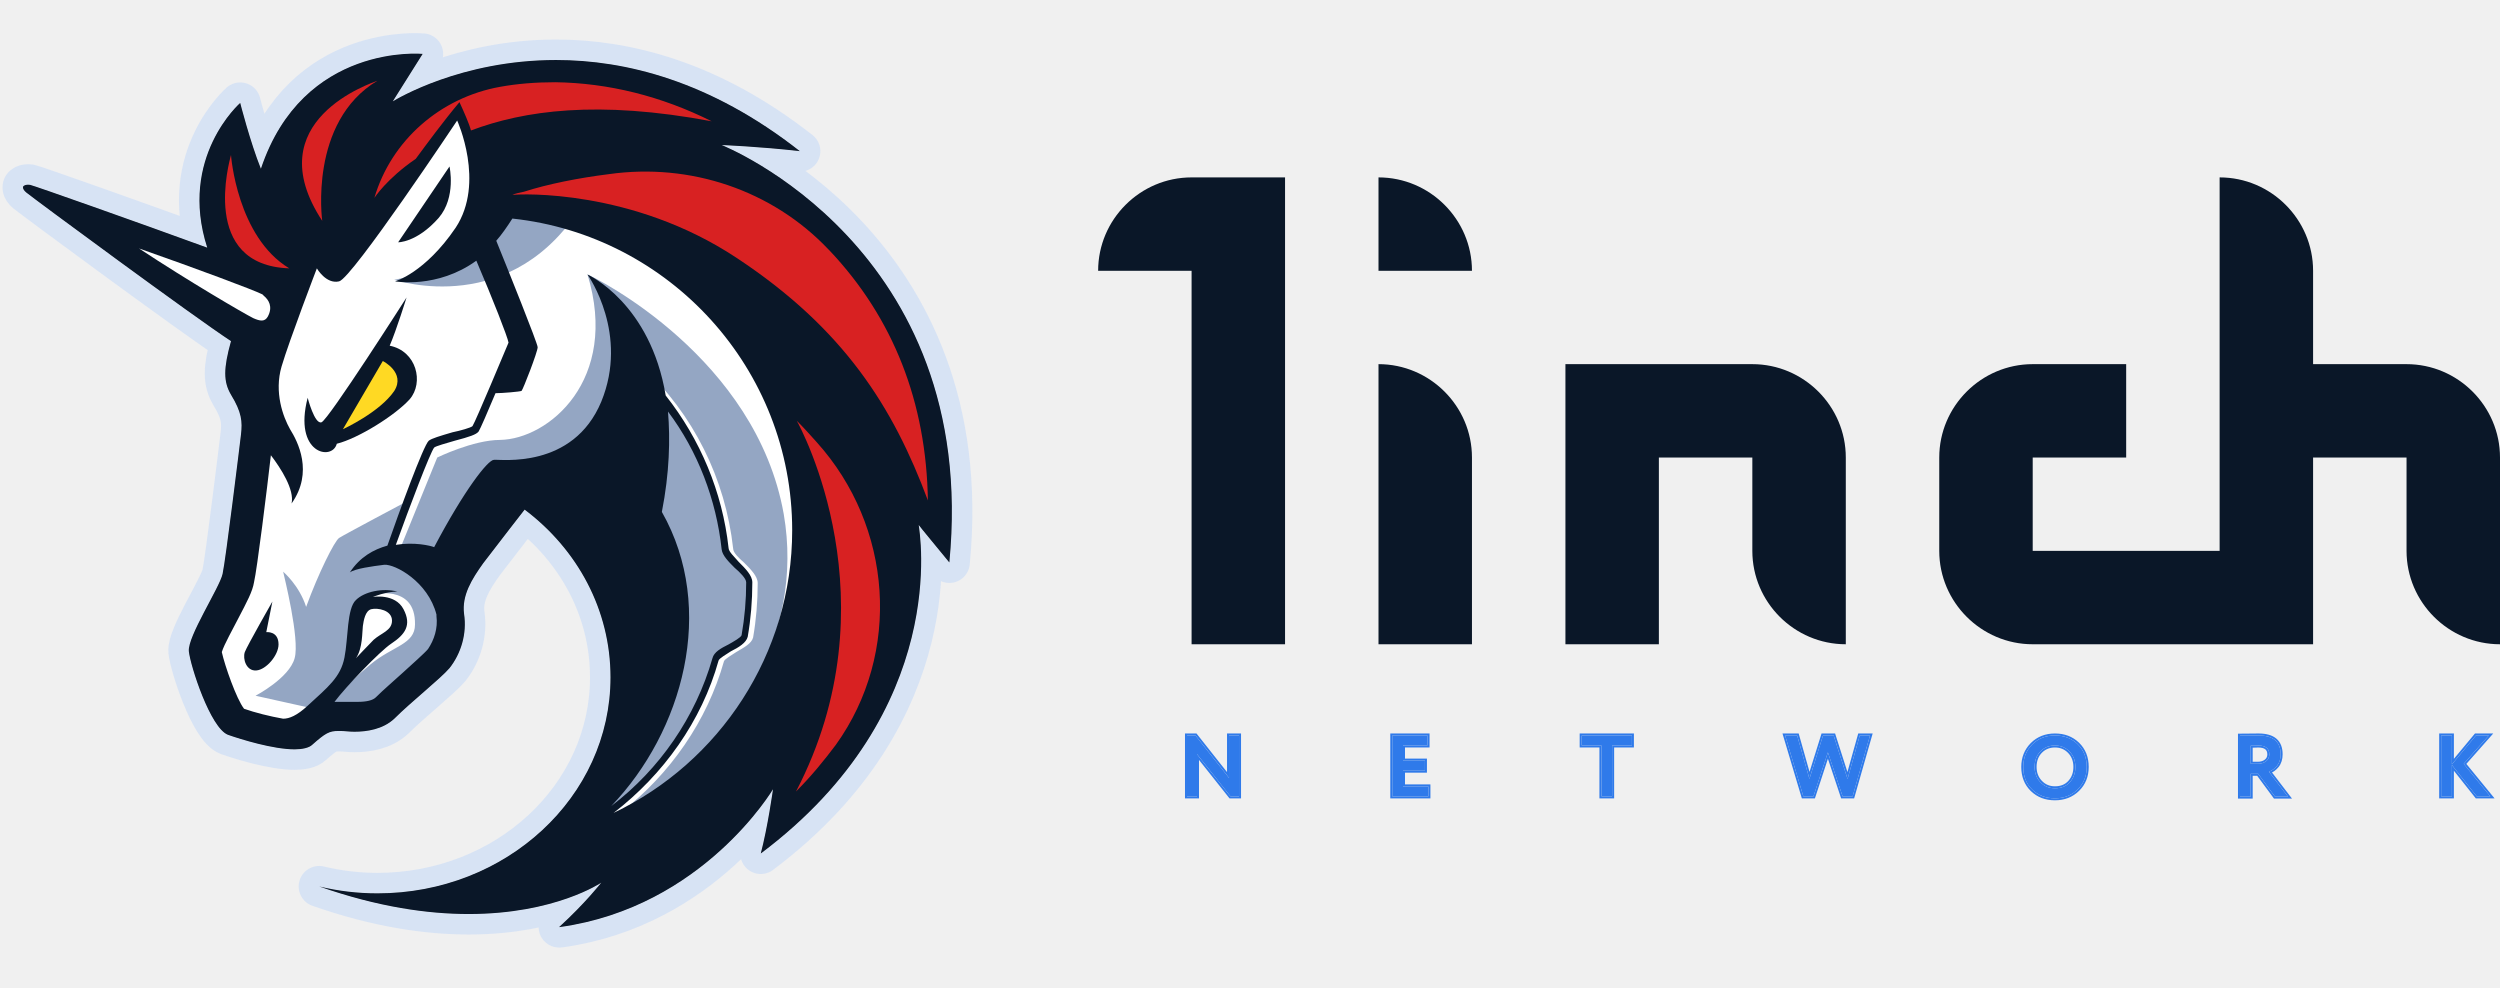
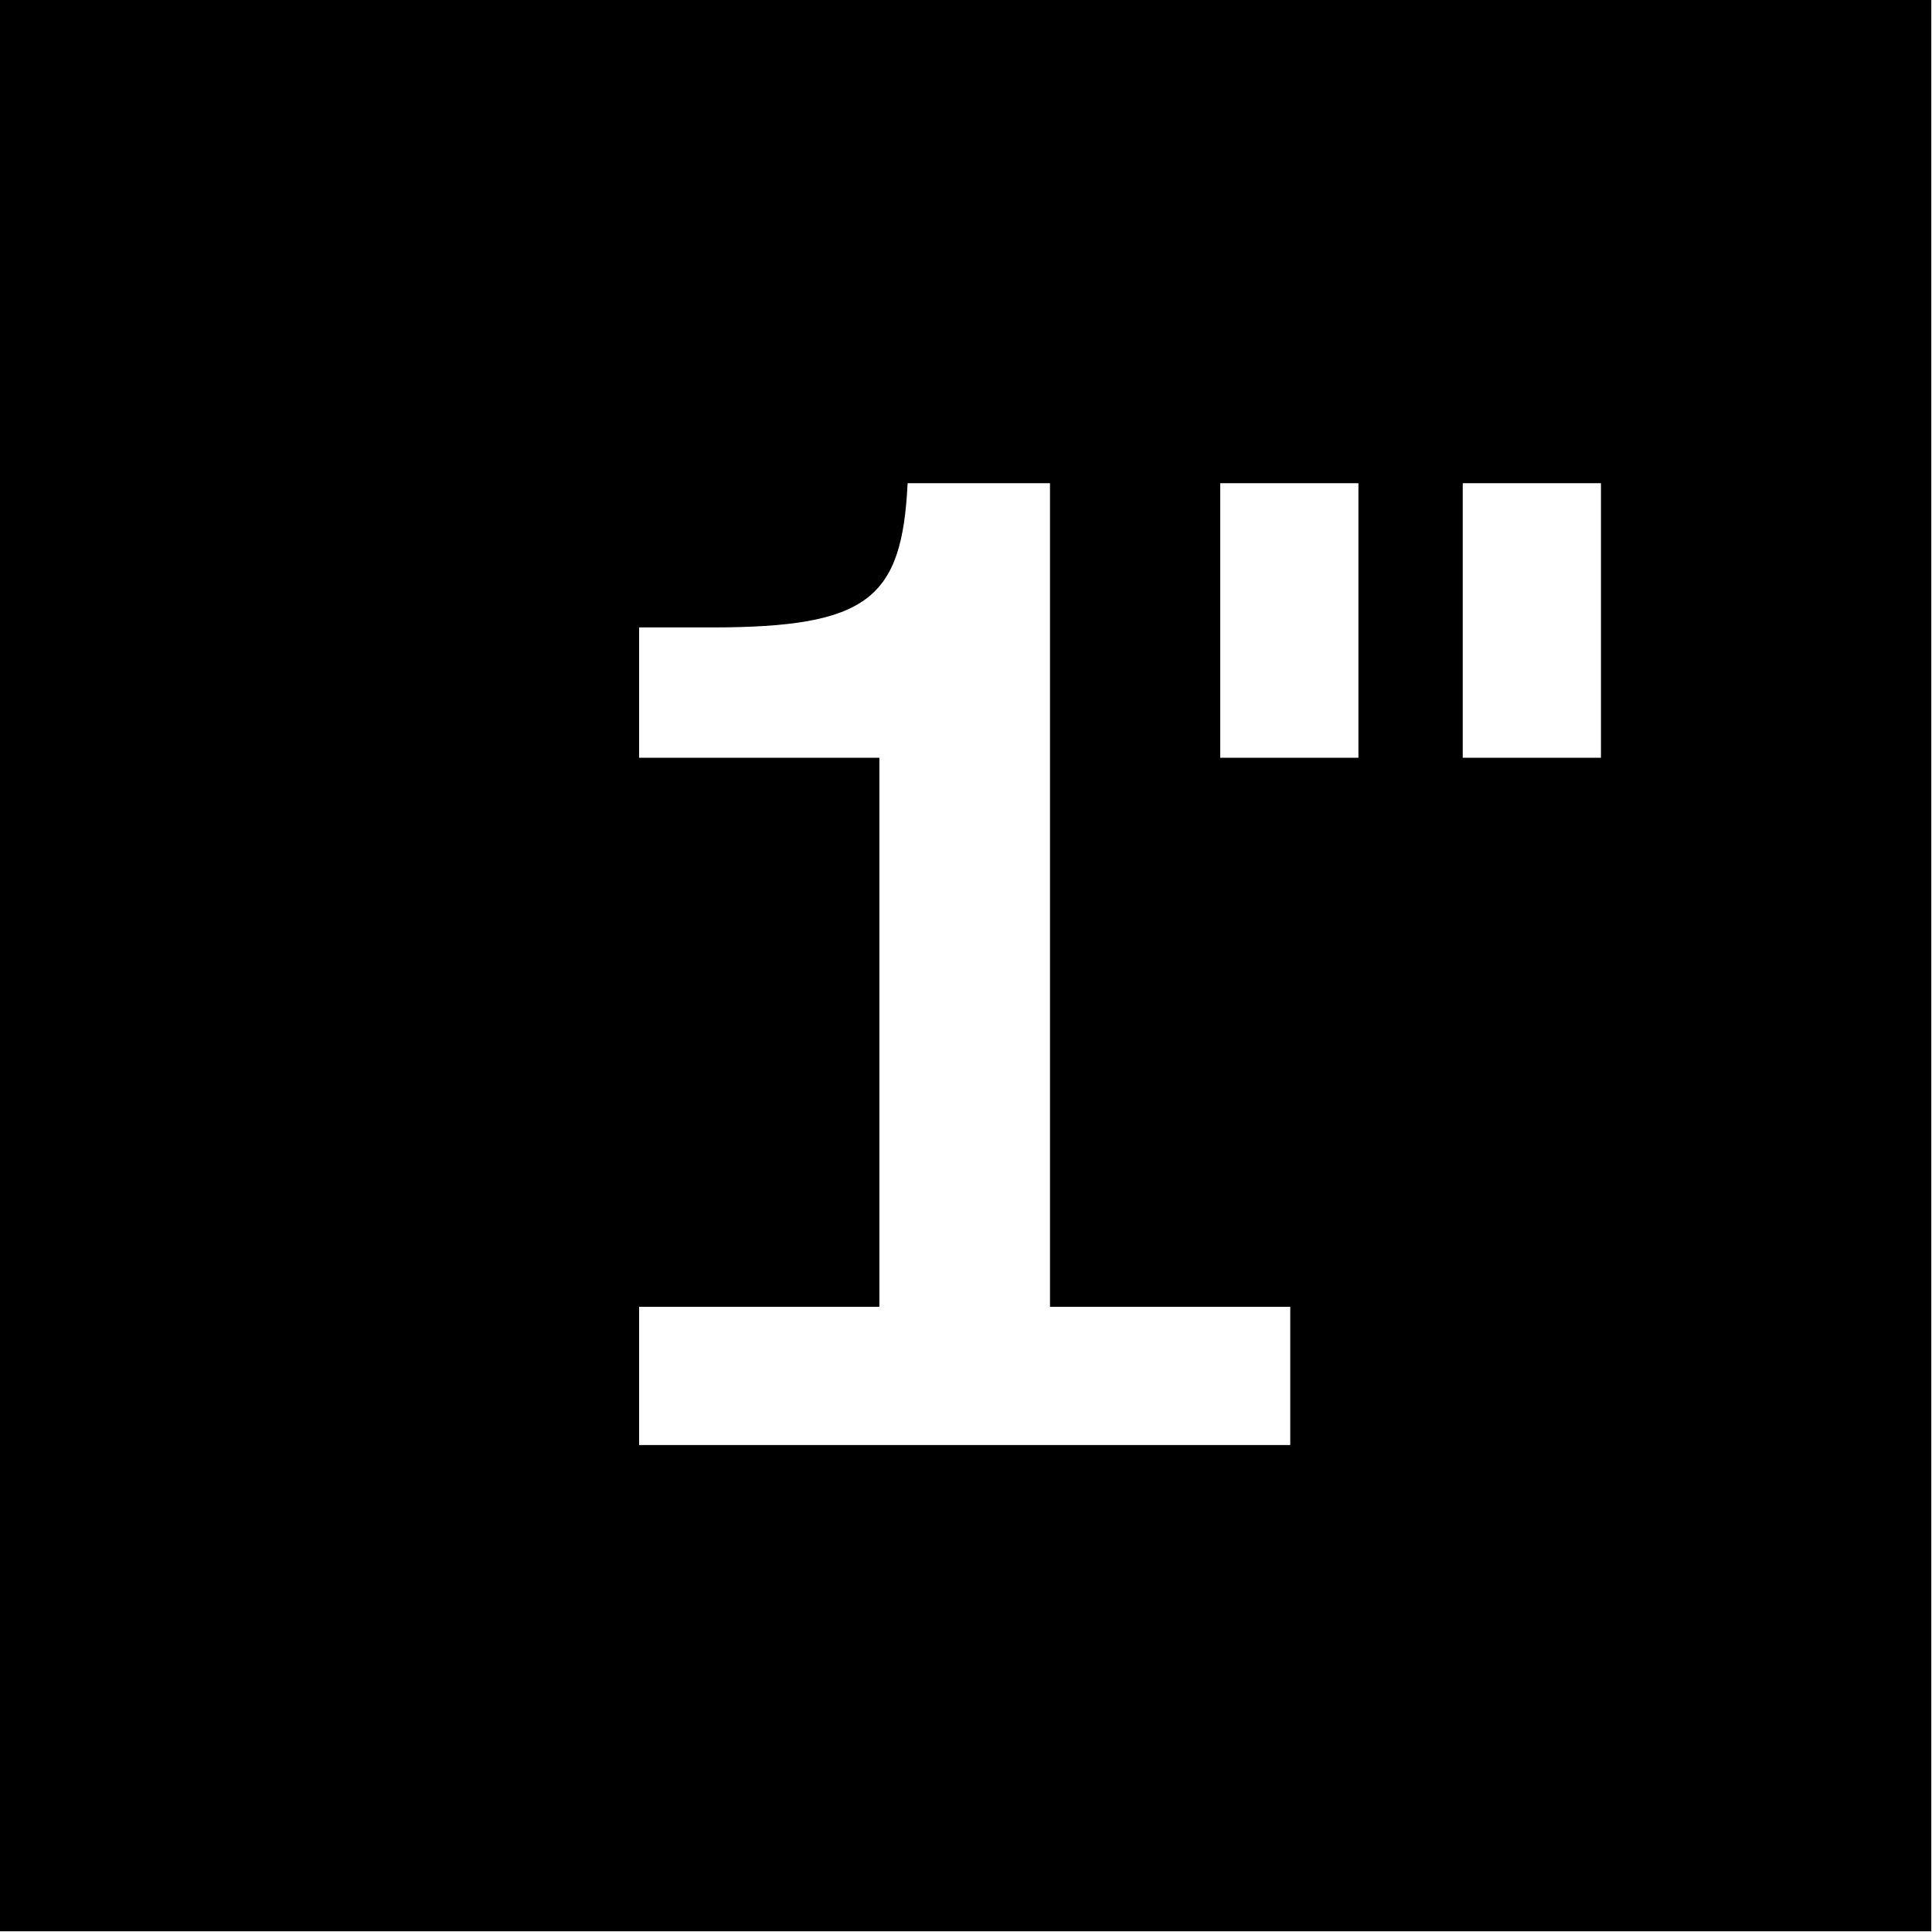
- <svg xmlns="http://www.w3.org/2000/svg" width="200" height="79" viewBox="0 0 200 79" fill="none">
-   <path d="M87.851 21.662H95.327V51.541H102.804V14.192H95.327C91.215 14.192 87.851 17.554 87.851 21.662Z" fill="#0A1728" />
-   <path d="M110.28 51.541H117.757V36.601C117.757 32.493 114.393 29.132 110.28 29.132V51.541Z" fill="#0A1728" />
-   <path d="M125.234 29.132V51.541H132.71V36.601H140.187V44.071C140.187 48.179 143.552 51.541 147.664 51.541V36.601C147.664 32.493 144.299 29.132 140.187 29.132H125.234Z" fill="#0A1728" />
-   <path d="M192.523 29.132H185.047V21.662C185.047 17.554 181.682 14.192 177.57 14.192V44.071H162.617V36.601H170.094V29.132H162.617C158.505 29.132 155.14 32.493 155.14 36.601V44.071C155.14 48.179 158.505 51.541 162.617 51.541H185.047V36.601H192.523V44.071C192.523 48.179 195.888 51.541 200 51.541V36.601C200 32.493 196.636 29.132 192.523 29.132Z" fill="#0A1728" />
-   <path d="M110.28 21.662H117.757C117.757 17.554 114.393 14.192 110.28 14.192V21.662Z" fill="#0A1728" />
-   <mask id="path-2-outside-1_1507_1416" maskUnits="userSpaceOnUse" x="93.959" y="57.838" width="106" height="7" fill="black">
-     <rect fill="white" x="93.959" y="57.838" width="106" height="7" />
-     <path fill-rule="evenodd" clip-rule="evenodd" d="M99.123 58.838V63.712H98.441L95.76 60.335V63.712H94.959V58.838H95.641L98.322 62.229V58.838H99.123ZM114.273 63.712H111.384V58.838H114.204V59.639H112.24V60.85H113.995V61.651H112.24V62.911H114.273V63.712ZM126.534 59.639H128.115V63.712H128.971V59.639H130.552V58.838H126.534V59.639ZM148.78 58.838H149.601L148.209 63.712H147.408L146.231 60.189L145.075 63.712H144.268L142.812 58.838H143.773L144.755 62.312L145.841 58.838H146.691L147.805 62.319L148.78 58.838ZM162.572 59.562C162.098 60.045 161.861 60.641 161.861 61.352C161.861 62.099 162.1 62.705 162.579 63.169C163.057 63.633 163.662 63.865 164.396 63.865C165.125 63.865 165.73 63.628 166.213 63.155C166.696 62.681 166.937 62.08 166.937 61.352C166.937 60.609 166.696 60.003 166.213 59.534C165.735 59.07 165.129 58.838 164.396 58.838C163.662 58.838 163.054 59.079 162.572 59.562ZM163.233 62.577C162.922 62.252 162.767 61.844 162.767 61.352C162.767 60.85 162.92 60.439 163.226 60.119C163.537 59.799 163.927 59.639 164.396 59.639C164.855 59.639 165.243 59.799 165.559 60.119C165.874 60.444 166.032 60.855 166.032 61.352C166.032 61.844 165.884 62.252 165.587 62.577C165.294 62.902 164.897 63.064 164.396 63.064C163.932 63.064 163.544 62.902 163.233 62.577ZM180.055 61.902V63.726H179.198V58.852C179.44 58.852 179.702 58.849 179.985 58.845C180.268 58.84 180.5 58.838 180.681 58.838C181.86 58.838 182.45 59.339 182.45 60.342C182.45 60.713 182.355 61.02 182.164 61.261C181.974 61.493 181.756 61.651 181.51 61.734L183.035 63.726H181.997L180.654 61.902H180.055ZM180.64 59.639C180.616 59.639 180.579 59.641 180.528 59.646C180.477 59.646 180.405 59.648 180.312 59.653H180.055V61.101H180.612C180.886 61.101 181.108 61.034 181.28 60.899C181.457 60.764 181.545 60.581 181.545 60.349C181.545 59.875 181.243 59.639 180.64 59.639ZM195.295 63.712H196.151V61.198L198.143 63.712H199.229L197.098 61.108L199.104 58.838H198.073L196.151 61.15V58.838H195.295V63.712Z" />
-   </mask>
-   <path fill-rule="evenodd" clip-rule="evenodd" d="M99.123 58.838V63.712H98.441L95.76 60.335V63.712H94.959V58.838H95.641L98.322 62.229V58.838H99.123ZM114.273 63.712H111.384V58.838H114.204V59.639H112.24V60.85H113.995V61.651H112.24V62.911H114.273V63.712ZM126.534 59.639H128.115V63.712H128.971V59.639H130.552V58.838H126.534V59.639ZM148.78 58.838H149.601L148.209 63.712H147.408L146.231 60.189L145.075 63.712H144.268L142.812 58.838H143.773L144.755 62.312L145.841 58.838H146.691L147.805 62.319L148.78 58.838ZM162.572 59.562C162.098 60.045 161.861 60.641 161.861 61.352C161.861 62.099 162.1 62.705 162.579 63.169C163.057 63.633 163.662 63.865 164.396 63.865C165.125 63.865 165.73 63.628 166.213 63.155C166.696 62.681 166.937 62.08 166.937 61.352C166.937 60.609 166.696 60.003 166.213 59.534C165.735 59.07 165.129 58.838 164.396 58.838C163.662 58.838 163.054 59.079 162.572 59.562ZM163.233 62.577C162.922 62.252 162.767 61.844 162.767 61.352C162.767 60.85 162.92 60.439 163.226 60.119C163.537 59.799 163.927 59.639 164.396 59.639C164.855 59.639 165.243 59.799 165.559 60.119C165.874 60.444 166.032 60.855 166.032 61.352C166.032 61.844 165.884 62.252 165.587 62.577C165.294 62.902 164.897 63.064 164.396 63.064C163.932 63.064 163.544 62.902 163.233 62.577ZM180.055 61.902V63.726H179.198V58.852C179.44 58.852 179.702 58.849 179.985 58.845C180.268 58.84 180.5 58.838 180.681 58.838C181.86 58.838 182.45 59.339 182.45 60.342C182.45 60.713 182.355 61.02 182.164 61.261C181.974 61.493 181.756 61.651 181.51 61.734L183.035 63.726H181.997L180.654 61.902H180.055ZM180.64 59.639C180.616 59.639 180.579 59.641 180.528 59.646C180.477 59.646 180.405 59.648 180.312 59.653H180.055V61.101H180.612C180.886 61.101 181.108 61.034 181.28 60.899C181.457 60.764 181.545 60.581 181.545 60.349C181.545 59.875 181.243 59.639 180.64 59.639ZM195.295 63.712H196.151V61.198L198.143 63.712H199.229L197.098 61.108L199.104 58.838H198.073L196.151 61.15V58.838H195.295V63.712Z" fill="#2F7AEA" />
-   <path d="M99.123 63.712V63.872H99.283V63.712H99.123ZM99.123 58.838H99.283V58.678H99.123V58.838ZM98.441 63.712L98.315 63.812L98.363 63.872H98.441V63.712ZM95.76 60.335L95.885 60.236L95.6 59.876V60.335H95.76ZM95.76 63.712V63.872H95.92V63.712H95.76ZM94.959 63.712H94.799V63.872H94.959V63.712ZM94.959 58.838V58.678H94.799V58.838H94.959ZM95.641 58.838L95.767 58.739L95.719 58.678H95.641V58.838ZM98.322 62.229L98.197 62.328L98.482 62.689V62.229H98.322ZM98.322 58.838V58.678H98.162V58.838H98.322ZM111.384 63.712H111.224V63.872H111.384V63.712ZM114.273 63.712V63.872H114.433V63.712H114.273ZM111.384 58.838V58.678H111.224V58.838H111.384ZM114.204 58.838H114.364V58.678H114.204V58.838ZM114.204 59.639V59.799H114.364V59.639H114.204ZM112.24 59.639V59.479H112.08V59.639H112.24ZM112.24 60.85H112.08V61.01H112.24V60.85ZM113.995 60.85H114.155V60.69H113.995V60.85ZM113.995 61.651V61.811H114.155V61.651H113.995ZM112.24 61.651V61.491H112.08V61.651H112.24ZM112.24 62.911H112.08V63.071H112.24V62.911ZM114.273 62.911H114.433V62.751H114.273V62.911ZM128.115 59.639H128.275V59.479H128.115V59.639ZM126.534 59.639H126.374V59.799H126.534V59.639ZM128.115 63.712H127.955V63.872H128.115V63.712ZM128.971 63.712V63.872H129.131V63.712H128.971ZM128.971 59.639V59.479H128.811V59.639H128.971ZM130.552 59.639V59.799H130.712V59.639H130.552ZM130.552 58.838H130.712V58.678H130.552V58.838ZM126.534 58.838V58.678H126.374V58.838H126.534ZM149.601 58.838L149.755 58.882L149.814 58.678H149.601V58.838ZM148.78 58.838V58.678H148.658L148.626 58.795L148.78 58.838ZM148.209 63.712V63.872H148.33L148.363 63.756L148.209 63.712ZM147.408 63.712L147.256 63.763L147.293 63.872H147.408V63.712ZM146.231 60.189L146.383 60.138L146.23 59.68L146.079 60.139L146.231 60.189ZM145.075 63.712V63.872H145.191L145.228 63.762L145.075 63.712ZM144.268 63.712L144.114 63.758L144.149 63.872H144.268V63.712ZM142.812 58.838V58.678H142.598L142.659 58.884L142.812 58.838ZM143.773 58.838L143.927 58.794L143.894 58.678H143.773V58.838ZM144.755 62.312L144.601 62.356L144.747 62.873L144.908 62.36L144.755 62.312ZM145.841 58.838V58.678H145.724L145.689 58.79L145.841 58.838ZM146.691 58.838L146.843 58.789L146.808 58.678H146.691V58.838ZM147.805 62.319L147.653 62.368L147.815 62.876L147.959 62.362L147.805 62.319ZM162.572 59.562L162.458 59.449L162.457 59.45L162.572 59.562ZM162.579 63.169L162.69 63.054L162.69 63.054L162.579 63.169ZM166.213 63.155L166.325 63.269L166.325 63.269L166.213 63.155ZM166.213 59.534L166.325 59.419L166.325 59.419L166.213 59.534ZM163.233 62.577L163.349 62.466L163.349 62.466L163.233 62.577ZM163.226 60.119L163.111 60.008L163.11 60.008L163.226 60.119ZM165.559 60.119L165.673 60.008L165.673 60.007L165.559 60.119ZM165.587 62.577L165.468 62.469L165.468 62.47L165.587 62.577ZM180.055 63.726V63.886H180.215V63.726H180.055ZM180.055 61.902V61.742H179.895V61.902H180.055ZM179.198 63.726H179.038V63.886H179.198V63.726ZM179.198 58.852V58.692H179.038V58.852H179.198ZM179.985 58.845L179.988 59.005L179.988 59.005L179.985 58.845ZM182.164 61.261L182.288 61.362L182.29 61.36L182.164 61.261ZM181.51 61.734L181.459 61.583L181.247 61.655L181.383 61.832L181.51 61.734ZM183.035 63.726V63.886H183.359L183.162 63.629L183.035 63.726ZM181.997 63.726L181.869 63.821L181.917 63.886H181.997V63.726ZM180.654 61.902L180.782 61.807L180.734 61.742H180.654V61.902ZM180.528 59.646V59.806H180.535L180.543 59.805L180.528 59.646ZM180.312 59.653V59.813L180.32 59.812L180.312 59.653ZM180.055 59.653V59.493H179.895V59.653H180.055ZM180.055 61.101H179.895V61.261H180.055V61.101ZM181.28 60.899L181.183 60.772L181.181 60.773L181.28 60.899ZM196.151 63.712V63.872H196.311V63.712H196.151ZM195.295 63.712H195.135V63.872H195.295V63.712ZM196.151 61.198L196.277 61.099L195.991 60.739V61.198H196.151ZM198.143 63.712L198.017 63.811L198.065 63.872H198.143V63.712ZM199.229 63.712V63.872H199.567L199.353 63.611L199.229 63.712ZM197.098 61.108L196.978 61.002L196.888 61.104L196.975 61.209L197.098 61.108ZM199.104 58.838L199.224 58.944L199.459 58.678H199.104V58.838ZM198.073 58.838V58.678H197.998L197.95 58.736L198.073 58.838ZM196.151 61.15H195.991V61.592L196.274 61.252L196.151 61.15ZM196.151 58.838H196.311V58.678H196.151V58.838ZM195.295 58.838V58.678H195.135V58.838H195.295ZM99.283 63.712V58.838H98.963V63.712H99.283ZM98.441 63.872H99.123V63.552H98.441V63.872ZM95.634 60.434L98.315 63.812L98.566 63.612L95.885 60.236L95.634 60.434ZM95.92 63.712V60.335H95.6V63.712H95.92ZM94.959 63.872H95.76V63.552H94.959V63.872ZM94.799 58.838V63.712H95.119V58.838H94.799ZM95.641 58.678H94.959V58.998H95.641V58.678ZM98.448 62.13L95.767 58.739L95.516 58.937L98.197 62.328L98.448 62.13ZM98.162 58.838V62.229H98.482V58.838H98.162ZM99.123 58.678H98.322V58.998H99.123V58.678ZM111.384 63.872H114.273V63.552H111.384V63.872ZM111.224 58.838V63.712H111.544V58.838H111.224ZM114.204 58.678H111.384V58.998H114.204V58.678ZM114.364 59.639V58.838H114.044V59.639H114.364ZM112.24 59.799H114.204V59.479H112.24V59.799ZM112.4 60.85V59.639H112.08V60.85H112.4ZM113.995 60.69H112.24V61.01H113.995V60.69ZM114.155 61.651V60.85H113.835V61.651H114.155ZM112.24 61.811H113.995V61.491H112.24V61.811ZM112.4 62.911V61.651H112.08V62.911H112.4ZM114.273 62.751H112.24V63.071H114.273V62.751ZM114.433 63.712V62.911H114.113V63.712H114.433ZM128.115 59.479H126.534V59.799H128.115V59.479ZM128.275 63.712V59.639H127.955V63.712H128.275ZM128.971 63.552H128.115V63.872H128.971V63.552ZM128.811 59.639V63.712H129.131V59.639H128.811ZM130.552 59.479H128.971V59.799H130.552V59.479ZM130.392 58.838V59.639H130.712V58.838H130.392ZM126.534 58.998H130.552V58.678H126.534V58.998ZM126.694 59.639V58.838H126.374V59.639H126.694ZM149.601 58.678H148.78V58.998H149.601V58.678ZM148.363 63.756L149.755 58.882L149.448 58.794L148.055 63.668L148.363 63.756ZM147.408 63.872H148.209V63.552H147.408V63.872ZM146.08 60.239L147.256 63.763L147.56 63.661L146.383 60.138L146.08 60.239ZM145.228 63.762L146.383 60.239L146.079 60.139L144.923 63.662L145.228 63.762ZM144.268 63.872H145.075V63.552H144.268V63.872ZM142.659 58.884L144.114 63.758L144.421 63.666L142.966 58.792L142.659 58.884ZM143.773 58.678H142.812V58.998H143.773V58.678ZM144.909 62.269L143.927 58.794L143.619 58.881L144.601 62.356L144.909 62.269ZM145.689 58.79L144.602 62.265L144.908 62.36L145.994 58.886L145.689 58.79ZM146.691 58.678H145.841V58.998H146.691V58.678ZM147.957 62.271L146.843 58.789L146.539 58.887L147.653 62.368L147.957 62.271ZM148.626 58.795L147.651 62.276L147.959 62.362L148.934 58.881L148.626 58.795ZM162.021 61.352C162.021 60.681 162.243 60.125 162.686 59.674L162.457 59.45C161.953 59.964 161.701 60.602 161.701 61.352H162.021ZM162.69 63.054C162.247 62.624 162.021 62.061 162.021 61.352H161.701C161.701 62.136 161.954 62.785 162.467 63.284L162.69 63.054ZM164.396 63.705C163.699 63.705 163.135 63.486 162.69 63.054L162.467 63.284C162.978 63.78 163.625 64.025 164.396 64.025V63.705ZM166.101 63.041C165.651 63.482 165.086 63.705 164.396 63.705V64.025C165.163 64.025 165.81 63.774 166.325 63.269L166.101 63.041ZM166.777 61.352C166.777 62.041 166.551 62.6 166.101 63.041L166.325 63.269C166.841 62.763 167.097 62.12 167.097 61.352H166.777ZM166.102 59.649C166.55 60.084 166.777 60.647 166.777 61.352H167.097C167.097 60.571 166.842 59.922 166.325 59.419L166.102 59.649ZM164.396 58.998C165.092 58.998 165.657 59.217 166.102 59.649L166.325 59.419C165.814 58.923 165.166 58.678 164.396 58.678V58.998ZM162.685 59.675C163.135 59.225 163.701 58.998 164.396 58.998V58.678C163.623 58.678 162.974 58.934 162.458 59.449L162.685 59.675ZM162.607 61.352C162.607 61.881 162.775 62.33 163.117 62.688L163.349 62.466C163.069 62.174 162.927 61.807 162.927 61.352H162.607ZM163.11 60.008C162.772 60.362 162.607 60.815 162.607 61.352H162.927C162.927 60.886 163.068 60.516 163.342 60.23L163.11 60.008ZM164.396 59.479C163.886 59.479 163.454 59.655 163.111 60.008L163.341 60.23C163.62 59.943 163.968 59.799 164.396 59.799V59.479ZM165.673 60.007C165.326 59.655 164.897 59.479 164.396 59.479V59.799C164.814 59.799 165.16 59.942 165.445 60.231L165.673 60.007ZM166.192 61.352C166.192 60.818 166.021 60.365 165.673 60.008L165.444 60.231C165.728 60.523 165.872 60.892 165.872 61.352H166.192ZM165.705 62.685C166.032 62.327 166.192 61.879 166.192 61.352H165.872C165.872 61.809 165.735 62.177 165.468 62.469L165.705 62.685ZM164.396 63.224C164.935 63.224 165.378 63.048 165.705 62.684L165.468 62.47C165.21 62.756 164.859 62.904 164.396 62.904V63.224ZM163.117 62.688C163.46 63.045 163.89 63.224 164.396 63.224V62.904C163.974 62.904 163.628 62.759 163.349 62.466L163.117 62.688ZM180.215 63.726V61.902H179.895V63.726H180.215ZM179.198 63.886H180.055V63.566H179.198V63.886ZM179.038 58.852V63.726H179.358V58.852H179.038ZM179.982 58.685C179.7 58.69 179.439 58.692 179.198 58.692V59.012C179.441 59.012 179.704 59.01 179.988 59.005L179.982 58.685ZM180.681 58.678C180.499 58.678 180.266 58.68 179.982 58.685L179.988 59.005C180.27 59 180.502 58.998 180.681 58.998V58.678ZM182.61 60.342C182.61 59.809 182.452 59.382 182.111 59.092C181.776 58.807 181.29 58.678 180.681 58.678V58.998C181.252 58.998 181.65 59.12 181.904 59.336C182.153 59.548 182.29 59.873 182.29 60.342H182.61ZM182.29 61.36C182.507 61.085 182.61 60.742 182.61 60.342H182.29C182.29 60.685 182.203 60.954 182.039 61.162L182.29 61.36ZM181.561 61.886C181.84 61.791 182.082 61.614 182.288 61.362L182.041 61.16C181.866 61.372 181.672 61.511 181.459 61.583L181.561 61.886ZM183.162 63.629L181.637 61.637L181.383 61.832L182.908 63.823L183.162 63.629ZM181.997 63.886H183.035V63.566H181.997V63.886ZM180.525 61.996L181.869 63.821L182.126 63.631L180.782 61.807L180.525 61.996ZM180.055 62.062H180.654V61.742H180.055V62.062ZM180.543 59.805C180.593 59.8 180.624 59.799 180.64 59.799V59.479C180.609 59.479 180.565 59.482 180.514 59.486L180.543 59.805ZM180.32 59.812C180.412 59.808 180.481 59.806 180.528 59.806V59.486C180.473 59.486 180.398 59.488 180.304 59.493L180.32 59.812ZM180.055 59.813H180.312V59.493H180.055V59.813ZM180.215 61.101V59.653H179.895V61.101H180.215ZM180.612 60.941H180.055V61.261H180.612V60.941ZM181.181 60.773C181.044 60.88 180.859 60.941 180.612 60.941V61.261C180.912 61.261 181.172 61.187 181.379 61.025L181.181 60.773ZM181.385 60.349C181.385 60.534 181.318 60.669 181.183 60.772L181.377 61.026C181.595 60.86 181.705 60.628 181.705 60.349H181.385ZM180.64 59.799C180.925 59.799 181.109 59.855 181.22 59.942C181.323 60.023 181.385 60.148 181.385 60.349H181.705C181.705 60.076 181.616 59.846 181.417 59.69C181.226 59.54 180.958 59.479 180.64 59.479V59.799ZM196.151 63.552H195.295V63.872H196.151V63.552ZM195.991 61.198V63.712H196.311V61.198H195.991ZM198.268 63.613L196.277 61.099L196.026 61.298L198.017 63.811L198.268 63.613ZM199.229 63.552H198.143V63.872H199.229V63.552ZM196.975 61.209L199.105 63.813L199.353 63.611L197.222 61.007L196.975 61.209ZM198.984 58.732L196.978 61.002L197.218 61.214L199.224 58.944L198.984 58.732ZM198.073 58.998H199.104V58.678H198.073V58.998ZM196.274 61.252L198.196 58.94L197.95 58.736L196.028 61.047L196.274 61.252ZM195.991 58.838V61.15H196.311V58.838H195.991ZM195.295 58.998H196.151V58.678H195.295V58.998ZM195.455 63.712V58.838H195.135V63.712H195.455Z" fill="#2F7AEA" mask="url(#path-2-outside-1_1507_1416)" />
-   <g opacity="0.3">
-     <mask id="path-4-outside-2_1507_1416" maskUnits="userSpaceOnUse" x="-0.16" y="2.289" width="78" height="74" fill="black">
-       <rect fill="white" x="-0.16" y="2.289" width="78" height="74" />
-       <path d="M35.101 17.424C36.512 15.769 35.96 13.318 35.96 13.318L31.851 19.384C31.789 19.384 33.323 19.446 35.101 17.424Z" />
-       <path d="M21.302 50.573L21.792 48.122C21.792 48.122 19.768 51.676 19.584 52.166C19.4 52.718 19.707 53.698 20.504 53.637C21.302 53.576 22.283 52.411 22.283 51.554C22.283 50.451 21.302 50.573 21.302 50.573Z" />
-       <path d="M57.733 11.603C57.733 11.603 60.799 11.725 63.989 12.093C56.813 6.456 50.005 4.801 44.485 4.801C36.88 4.801 31.728 7.926 31.421 8.11L33.813 4.311C33.813 4.311 24.246 3.392 20.872 13.502C20.014 11.357 19.216 8.233 19.216 8.233C19.216 8.233 14.248 12.583 16.579 19.813C10.875 17.73 2.718 14.85 2.411 14.789C1.982 14.728 1.859 14.911 1.859 14.911C1.859 14.911 1.737 15.095 2.105 15.402C2.779 15.953 15.659 25.451 18.48 27.289C17.867 29.495 17.867 30.536 18.48 31.578C19.339 32.987 19.4 33.723 19.278 34.764C19.155 35.806 18.051 44.813 17.806 45.916C17.56 47.019 14.985 50.941 15.107 52.105C15.23 53.269 16.824 58.233 18.235 58.784C19.278 59.152 21.854 59.948 23.571 59.948C24.184 59.948 24.736 59.826 24.982 59.581C26.024 58.661 26.331 58.478 27.067 58.478C27.128 58.478 27.189 58.478 27.251 58.478C27.558 58.478 27.925 58.539 28.355 58.539C29.336 58.539 30.624 58.355 31.544 57.497C32.893 56.149 35.224 54.311 35.96 53.453C36.88 52.289 37.371 50.696 37.125 49.103C36.941 47.632 37.739 46.345 38.658 45.059C39.824 43.527 41.971 40.769 41.971 40.769C46.202 43.956 48.84 48.796 48.84 54.188C48.84 63.747 40.498 71.468 30.195 71.468C28.6 71.468 27.067 71.284 25.534 70.916C30.256 72.571 34.243 73.122 37.493 73.122C44.424 73.122 48.104 70.61 48.104 70.61C48.104 70.61 46.816 72.264 44.73 74.164C44.792 74.164 44.792 74.164 44.792 74.164C56.261 72.571 61.842 63.135 61.842 63.135C61.842 63.135 61.413 66.198 60.861 68.281C76.132 56.823 73.556 42.485 73.495 41.995C73.618 42.179 75.151 44.017 75.948 44.997C78.401 19.752 57.733 11.603 57.733 11.603ZM34.243 51.921C33.997 52.228 32.955 53.147 32.219 53.821C31.483 54.495 30.685 55.169 30.072 55.782C29.827 56.027 29.336 56.149 28.6 56.149C28.355 56.149 28.11 56.149 27.925 56.149C27.803 56.149 27.68 56.149 27.558 56.149C27.435 56.149 27.373 56.149 27.312 56.149C27.128 56.149 26.944 56.149 26.76 56.149C27.68 54.924 30.379 52.105 31.299 51.492C32.403 50.757 32.955 50.022 32.28 48.735C31.605 47.448 29.827 47.755 29.827 47.755C29.827 47.755 30.869 47.326 31.789 47.326C30.624 47.019 29.152 47.326 28.477 48C27.741 48.674 27.864 51.063 27.558 52.595C27.251 54.188 26.208 54.985 24.614 56.456C23.755 57.252 23.142 57.497 22.651 57.497C21.608 57.313 20.382 57.007 19.523 56.701C18.91 55.904 17.99 53.269 17.744 52.166C17.928 51.554 18.664 50.267 19.032 49.532C19.768 48.122 20.198 47.326 20.32 46.59C20.566 45.549 21.363 39.115 21.67 36.419C22.467 37.461 23.571 39.176 23.326 40.279C25.104 37.767 23.816 35.316 23.203 34.335C22.651 33.355 21.915 31.394 22.528 29.311C23.142 27.228 25.349 21.468 25.349 21.468C25.349 21.468 26.085 22.755 27.128 22.509C28.171 22.264 36.573 9.642 36.573 9.642C36.573 9.642 38.843 14.605 36.451 18.22C33.997 21.835 31.605 22.509 31.605 22.509C31.605 22.509 34.979 23.122 38.107 20.855C39.395 23.858 40.621 26.983 40.682 27.411C40.498 27.84 38.045 33.723 37.8 34.09C37.677 34.213 36.819 34.458 36.205 34.581C35.163 34.887 34.549 35.071 34.304 35.255C33.875 35.622 31.912 41.014 30.992 43.649C29.888 43.956 28.784 44.568 27.987 45.794C28.416 45.487 29.765 45.304 30.747 45.181C31.605 45.12 34.243 46.529 34.917 49.164C34.917 49.225 34.917 49.225 34.917 49.286C35.04 50.267 34.733 51.186 34.243 51.921ZM28.477 52.657C29.029 51.86 28.968 50.512 29.029 50.083C29.091 49.654 29.213 48.858 29.704 48.735C30.195 48.612 31.36 48.796 31.36 49.654C31.36 50.451 30.501 50.635 29.888 51.186C29.459 51.615 28.6 52.534 28.477 52.657ZM52.949 40.953C53.562 37.828 53.623 35.132 53.44 32.926C55.831 36.112 57.303 39.973 57.733 43.956C57.794 44.446 58.285 44.936 58.775 45.426C59.205 45.794 59.695 46.284 59.695 46.59C59.695 48 59.573 49.409 59.327 50.818C59.266 51.002 58.714 51.309 58.285 51.554C57.671 51.86 57.119 52.166 56.997 52.657C55.647 57.375 52.765 61.541 48.901 64.483C54.605 58.539 57.365 48.735 52.949 40.953ZM49.085 65.034C53.072 61.97 56.138 57.681 57.487 52.84C57.549 52.657 58.101 52.35 58.469 52.105C59.082 51.799 59.695 51.431 59.818 50.941C60.063 49.532 60.186 48.061 60.186 46.59C60.186 46.039 59.634 45.487 59.082 44.936C58.775 44.568 58.285 44.139 58.285 43.833C57.794 39.36 56.015 35.132 53.255 31.639C52.029 24.286 47.122 22.019 47 21.958C47.122 22.142 50.312 26.737 48.104 32.13C45.834 37.583 40.008 36.725 39.517 36.786C39.026 36.786 37.125 39.237 34.733 43.772C34.427 43.649 33.139 43.343 31.667 43.588C32.771 40.524 34.427 36.174 34.733 35.806C34.856 35.684 35.776 35.438 36.389 35.255C37.555 34.948 38.107 34.764 38.291 34.519C38.413 34.335 39.026 32.926 39.64 31.456C40.192 31.456 41.602 31.333 41.725 31.272C41.848 31.149 43.013 28.147 43.013 27.779C43.013 27.473 40.621 21.529 39.701 19.262C40.13 18.772 40.56 18.159 40.989 17.485C53.562 18.833 63.375 29.495 63.375 42.424C63.375 52.35 57.549 60.99 49.085 65.034Z" />
-       <path d="M32.771 31.946C33.936 30.598 33.323 28.085 31.176 27.657C31.728 26.37 32.525 23.796 32.525 23.796C32.525 23.796 26.27 33.6 25.718 33.784C25.166 33.968 24.614 31.823 24.614 31.823C23.448 36.296 26.576 36.909 26.944 35.5C28.662 35.071 31.605 33.233 32.771 31.946Z" />
-     </mask>
-     <path d="M35.101 17.424C36.512 15.769 35.96 13.318 35.96 13.318L31.851 19.384C31.789 19.384 33.323 19.446 35.101 17.424Z" fill="#0A1728" />
-     <path d="M21.302 50.573L21.792 48.122C21.792 48.122 19.768 51.676 19.584 52.166C19.4 52.718 19.707 53.698 20.504 53.637C21.302 53.576 22.283 52.411 22.283 51.554C22.283 50.451 21.302 50.573 21.302 50.573Z" fill="#0A1728" />
-     <path d="M57.733 11.603C57.733 11.603 60.799 11.725 63.989 12.093C56.813 6.456 50.005 4.801 44.485 4.801C36.88 4.801 31.728 7.926 31.421 8.11L33.813 4.311C33.813 4.311 24.246 3.392 20.872 13.502C20.014 11.357 19.216 8.233 19.216 8.233C19.216 8.233 14.248 12.583 16.579 19.813C10.875 17.73 2.718 14.85 2.411 14.789C1.982 14.728 1.859 14.911 1.859 14.911C1.859 14.911 1.737 15.095 2.105 15.402C2.779 15.953 15.659 25.451 18.48 27.289C17.867 29.495 17.867 30.536 18.48 31.578C19.339 32.987 19.4 33.723 19.278 34.764C19.155 35.806 18.051 44.813 17.806 45.916C17.56 47.019 14.985 50.941 15.107 52.105C15.23 53.269 16.824 58.233 18.235 58.784C19.278 59.152 21.854 59.948 23.571 59.948C24.184 59.948 24.736 59.826 24.982 59.581C26.024 58.661 26.331 58.478 27.067 58.478C27.128 58.478 27.189 58.478 27.251 58.478C27.558 58.478 27.925 58.539 28.355 58.539C29.336 58.539 30.624 58.355 31.544 57.497C32.893 56.149 35.224 54.311 35.96 53.453C36.88 52.289 37.371 50.696 37.125 49.103C36.941 47.632 37.739 46.345 38.658 45.059C39.824 43.527 41.971 40.769 41.971 40.769C46.202 43.956 48.84 48.796 48.84 54.188C48.84 63.747 40.498 71.468 30.195 71.468C28.6 71.468 27.067 71.284 25.534 70.916C30.256 72.571 34.243 73.122 37.493 73.122C44.424 73.122 48.104 70.61 48.104 70.61C48.104 70.61 46.816 72.264 44.73 74.164C44.792 74.164 44.792 74.164 44.792 74.164C56.261 72.571 61.842 63.135 61.842 63.135C61.842 63.135 61.413 66.198 60.861 68.281C76.132 56.823 73.556 42.485 73.495 41.995C73.618 42.179 75.151 44.017 75.948 44.997C78.401 19.752 57.733 11.603 57.733 11.603ZM34.243 51.921C33.997 52.228 32.955 53.147 32.219 53.821C31.483 54.495 30.685 55.169 30.072 55.782C29.827 56.027 29.336 56.149 28.6 56.149C28.355 56.149 28.11 56.149 27.925 56.149C27.803 56.149 27.68 56.149 27.558 56.149C27.435 56.149 27.373 56.149 27.312 56.149C27.128 56.149 26.944 56.149 26.76 56.149C27.68 54.924 30.379 52.105 31.299 51.492C32.403 50.757 32.955 50.022 32.28 48.735C31.605 47.448 29.827 47.755 29.827 47.755C29.827 47.755 30.869 47.326 31.789 47.326C30.624 47.019 29.152 47.326 28.477 48C27.741 48.674 27.864 51.063 27.558 52.595C27.251 54.188 26.208 54.985 24.614 56.456C23.755 57.252 23.142 57.497 22.651 57.497C21.608 57.313 20.382 57.007 19.523 56.701C18.91 55.904 17.99 53.269 17.744 52.166C17.928 51.554 18.664 50.267 19.032 49.532C19.768 48.122 20.198 47.326 20.32 46.59C20.566 45.549 21.363 39.115 21.67 36.419C22.467 37.461 23.571 39.176 23.326 40.279C25.104 37.767 23.816 35.316 23.203 34.335C22.651 33.355 21.915 31.394 22.528 29.311C23.142 27.228 25.349 21.468 25.349 21.468C25.349 21.468 26.085 22.755 27.128 22.509C28.171 22.264 36.573 9.642 36.573 9.642C36.573 9.642 38.843 14.605 36.451 18.22C33.997 21.835 31.605 22.509 31.605 22.509C31.605 22.509 34.979 23.122 38.107 20.855C39.395 23.858 40.621 26.983 40.682 27.411C40.498 27.84 38.045 33.723 37.8 34.09C37.677 34.213 36.819 34.458 36.205 34.581C35.163 34.887 34.549 35.071 34.304 35.255C33.875 35.622 31.912 41.014 30.992 43.649C29.888 43.956 28.784 44.568 27.987 45.794C28.416 45.487 29.765 45.304 30.747 45.181C31.605 45.12 34.243 46.529 34.917 49.164C34.917 49.225 34.917 49.225 34.917 49.286C35.04 50.267 34.733 51.186 34.243 51.921ZM28.477 52.657C29.029 51.86 28.968 50.512 29.029 50.083C29.091 49.654 29.213 48.858 29.704 48.735C30.195 48.612 31.36 48.796 31.36 49.654C31.36 50.451 30.501 50.635 29.888 51.186C29.459 51.615 28.6 52.534 28.477 52.657ZM52.949 40.953C53.562 37.828 53.623 35.132 53.44 32.926C55.831 36.112 57.303 39.973 57.733 43.956C57.794 44.446 58.285 44.936 58.775 45.426C59.205 45.794 59.695 46.284 59.695 46.59C59.695 48 59.573 49.409 59.327 50.818C59.266 51.002 58.714 51.309 58.285 51.554C57.671 51.86 57.119 52.166 56.997 52.657C55.647 57.375 52.765 61.541 48.901 64.483C54.605 58.539 57.365 48.735 52.949 40.953ZM49.085 65.034C53.072 61.97 56.138 57.681 57.487 52.84C57.549 52.657 58.101 52.35 58.469 52.105C59.082 51.799 59.695 51.431 59.818 50.941C60.063 49.532 60.186 48.061 60.186 46.59C60.186 46.039 59.634 45.487 59.082 44.936C58.775 44.568 58.285 44.139 58.285 43.833C57.794 39.36 56.015 35.132 53.255 31.639C52.029 24.286 47.122 22.019 47 21.958C47.122 22.142 50.312 26.737 48.104 32.13C45.834 37.583 40.008 36.725 39.517 36.786C39.026 36.786 37.125 39.237 34.733 43.772C34.427 43.649 33.139 43.343 31.667 43.588C32.771 40.524 34.427 36.174 34.733 35.806C34.856 35.684 35.776 35.438 36.389 35.255C37.555 34.948 38.107 34.764 38.291 34.519C38.413 34.335 39.026 32.926 39.64 31.456C40.192 31.456 41.602 31.333 41.725 31.272C41.848 31.149 43.013 28.147 43.013 27.779C43.013 27.473 40.621 21.529 39.701 19.262C40.13 18.772 40.56 18.159 40.989 17.485C53.562 18.833 63.375 29.495 63.375 42.424C63.375 52.35 57.549 60.99 49.085 65.034Z" fill="#0A1728" />
-     <path d="M32.771 31.946C33.936 30.598 33.323 28.085 31.176 27.657C31.728 26.37 32.525 23.796 32.525 23.796C32.525 23.796 26.27 33.6 25.718 33.784C25.166 33.968 24.614 31.823 24.614 31.823C23.448 36.296 26.576 36.909 26.944 35.5C28.662 35.071 31.605 33.233 32.771 31.946Z" fill="#0A1728" />
-     <path d="M35.101 17.424C36.512 15.769 35.96 13.318 35.96 13.318L31.851 19.384C31.789 19.384 33.323 19.446 35.101 17.424Z" stroke="#9EC5FF" stroke-width="3.28" stroke-linejoin="round" mask="url(#path-4-outside-2_1507_1416)" />
-     <path d="M21.302 50.573L21.792 48.122C21.792 48.122 19.768 51.676 19.584 52.166C19.4 52.718 19.707 53.698 20.504 53.637C21.302 53.576 22.283 52.411 22.283 51.554C22.283 50.451 21.302 50.573 21.302 50.573Z" stroke="#9EC5FF" stroke-width="3.28" stroke-linejoin="round" mask="url(#path-4-outside-2_1507_1416)" />
-     <path d="M57.733 11.603C57.733 11.603 60.799 11.725 63.989 12.093C56.813 6.456 50.005 4.801 44.485 4.801C36.88 4.801 31.728 7.926 31.421 8.11L33.813 4.311C33.813 4.311 24.246 3.392 20.872 13.502C20.014 11.357 19.216 8.233 19.216 8.233C19.216 8.233 14.248 12.583 16.579 19.813C10.875 17.73 2.718 14.85 2.411 14.789C1.982 14.728 1.859 14.911 1.859 14.911C1.859 14.911 1.737 15.095 2.105 15.402C2.779 15.953 15.659 25.451 18.48 27.289C17.867 29.495 17.867 30.536 18.48 31.578C19.339 32.987 19.4 33.723 19.278 34.764C19.155 35.806 18.051 44.813 17.806 45.916C17.56 47.019 14.985 50.941 15.107 52.105C15.23 53.269 16.824 58.233 18.235 58.784C19.278 59.152 21.854 59.948 23.571 59.948C24.184 59.948 24.736 59.826 24.982 59.581C26.024 58.661 26.331 58.478 27.067 58.478C27.128 58.478 27.189 58.478 27.251 58.478C27.558 58.478 27.925 58.539 28.355 58.539C29.336 58.539 30.624 58.355 31.544 57.497C32.893 56.149 35.224 54.311 35.96 53.453C36.88 52.289 37.371 50.696 37.125 49.103C36.941 47.632 37.739 46.345 38.658 45.059C39.824 43.527 41.971 40.769 41.971 40.769C46.202 43.956 48.84 48.796 48.84 54.188C48.84 63.747 40.498 71.468 30.195 71.468C28.6 71.468 27.067 71.284 25.534 70.916C30.256 72.571 34.243 73.122 37.493 73.122C44.424 73.122 48.104 70.61 48.104 70.61C48.104 70.61 46.816 72.264 44.73 74.164C44.792 74.164 44.792 74.164 44.792 74.164C56.261 72.571 61.842 63.135 61.842 63.135C61.842 63.135 61.413 66.198 60.861 68.281C76.132 56.823 73.556 42.485 73.495 41.995C73.618 42.179 75.151 44.017 75.948 44.997C78.401 19.752 57.733 11.603 57.733 11.603ZM34.243 51.921C33.997 52.228 32.955 53.147 32.219 53.821C31.483 54.495 30.685 55.169 30.072 55.782C29.827 56.027 29.336 56.149 28.6 56.149C28.355 56.149 28.11 56.149 27.925 56.149C27.803 56.149 27.68 56.149 27.558 56.149C27.435 56.149 27.373 56.149 27.312 56.149C27.128 56.149 26.944 56.149 26.76 56.149C27.68 54.924 30.379 52.105 31.299 51.492C32.403 50.757 32.955 50.022 32.28 48.735C31.605 47.448 29.827 47.755 29.827 47.755C29.827 47.755 30.869 47.326 31.789 47.326C30.624 47.019 29.152 47.326 28.477 48C27.741 48.674 27.864 51.063 27.558 52.595C27.251 54.188 26.208 54.985 24.614 56.456C23.755 57.252 23.142 57.497 22.651 57.497C21.608 57.313 20.382 57.007 19.523 56.701C18.91 55.904 17.99 53.269 17.744 52.166C17.928 51.554 18.664 50.267 19.032 49.532C19.768 48.122 20.198 47.326 20.32 46.59C20.566 45.549 21.363 39.115 21.67 36.419C22.467 37.461 23.571 39.176 23.326 40.279C25.104 37.767 23.816 35.316 23.203 34.335C22.651 33.355 21.915 31.394 22.528 29.311C23.142 27.228 25.349 21.468 25.349 21.468C25.349 21.468 26.085 22.755 27.128 22.509C28.171 22.264 36.573 9.642 36.573 9.642C36.573 9.642 38.843 14.605 36.451 18.22C33.997 21.835 31.605 22.509 31.605 22.509C31.605 22.509 34.979 23.122 38.107 20.855C39.395 23.858 40.621 26.983 40.682 27.411C40.498 27.84 38.045 33.723 37.8 34.09C37.677 34.213 36.819 34.458 36.205 34.581C35.163 34.887 34.549 35.071 34.304 35.255C33.875 35.622 31.912 41.014 30.992 43.649C29.888 43.956 28.784 44.568 27.987 45.794C28.416 45.487 29.765 45.304 30.747 45.181C31.605 45.12 34.243 46.529 34.917 49.164C34.917 49.225 34.917 49.225 34.917 49.286C35.04 50.267 34.733 51.186 34.243 51.921ZM28.477 52.657C29.029 51.86 28.968 50.512 29.029 50.083C29.091 49.654 29.213 48.858 29.704 48.735C30.195 48.612 31.36 48.796 31.36 49.654C31.36 50.451 30.501 50.635 29.888 51.186C29.459 51.615 28.6 52.534 28.477 52.657ZM52.949 40.953C53.562 37.828 53.623 35.132 53.44 32.926C55.831 36.112 57.303 39.973 57.733 43.956C57.794 44.446 58.285 44.936 58.775 45.426C59.205 45.794 59.695 46.284 59.695 46.59C59.695 48 59.573 49.409 59.327 50.818C59.266 51.002 58.714 51.309 58.285 51.554C57.671 51.86 57.119 52.166 56.997 52.657C55.647 57.375 52.765 61.541 48.901 64.483C54.605 58.539 57.365 48.735 52.949 40.953ZM49.085 65.034C53.072 61.97 56.138 57.681 57.487 52.84C57.549 52.657 58.101 52.35 58.469 52.105C59.082 51.799 59.695 51.431 59.818 50.941C60.063 49.532 60.186 48.061 60.186 46.59C60.186 46.039 59.634 45.487 59.082 44.936C58.775 44.568 58.285 44.139 58.285 43.833C57.794 39.36 56.015 35.132 53.255 31.639C52.029 24.286 47.122 22.019 47 21.958C47.122 22.142 50.312 26.737 48.104 32.13C45.834 37.583 40.008 36.725 39.517 36.786C39.026 36.786 37.125 39.237 34.733 43.772C34.427 43.649 33.139 43.343 31.667 43.588C32.771 40.524 34.427 36.174 34.733 35.806C34.856 35.684 35.776 35.438 36.389 35.255C37.555 34.948 38.107 34.764 38.291 34.519C38.413 34.335 39.026 32.926 39.64 31.456C40.192 31.456 41.602 31.333 41.725 31.272C41.848 31.149 43.013 28.147 43.013 27.779C43.013 27.473 40.621 21.529 39.701 19.262C40.13 18.772 40.56 18.159 40.989 17.485C53.562 18.833 63.375 29.495 63.375 42.424C63.375 52.35 57.549 60.99 49.085 65.034Z" stroke="#9EC5FF" stroke-width="3.28" stroke-linejoin="round" mask="url(#path-4-outside-2_1507_1416)" />
-     <path d="M32.771 31.946C33.936 30.598 33.323 28.085 31.176 27.657C31.728 26.37 32.525 23.796 32.525 23.796C32.525 23.796 26.27 33.6 25.718 33.784C25.166 33.968 24.614 31.823 24.614 31.823C23.448 36.296 26.576 36.909 26.944 35.5C28.662 35.071 31.605 33.233 32.771 31.946Z" stroke="#9EC5FF" stroke-width="3.28" stroke-linejoin="round" mask="url(#path-4-outside-2_1507_1416)" />
-   </g>
-   <path d="M19.523 42.791L21.486 28.024L4.436 16.198L20.014 21.468L23.694 15.831L37.125 7.497L66.749 23.796L68.282 48.674L55.096 66.995L44.669 68.588L50.066 58.723V49.225L46.141 41.811L42.155 39.176L36.021 45.487V52.166L31.238 56.639L25.166 57.375L22.467 58.907L18.051 57.497L16.211 50.88L19.523 46.223V42.791Z" fill="white" />
-   <path d="M46.755 16.076C43.504 15.402 39.947 15.585 39.947 15.585C39.947 15.585 38.782 20.977 31.544 22.387C31.606 22.387 41.112 25.634 46.755 16.076Z" fill="#94A6C3" />
-   <path d="M49.699 64.973C53.624 61.909 56.568 57.681 57.917 52.901C57.978 52.718 58.53 52.411 58.898 52.166C59.512 51.799 60.125 51.492 60.248 51.002C60.493 49.593 60.616 48.122 60.616 46.651C60.616 46.1 60.064 45.549 59.512 44.997C59.082 44.63 58.653 44.2 58.653 43.894C58.04 38.318 55.464 33.11 51.355 29.311L50.925 29.74C54.912 33.477 57.488 38.563 58.04 43.955C58.101 44.446 58.592 44.936 59.082 45.426C59.512 45.794 60.002 46.345 60.002 46.59C60.002 48 59.88 49.409 59.634 50.818C59.573 51.063 59.021 51.308 58.592 51.553C57.978 51.86 57.426 52.166 57.304 52.656C55.832 57.865 52.459 62.399 47.981 65.34C48.779 63.625 51.293 58.049 52.642 55.23L52.397 46.161L44.608 38.625L40.192 39.237L35.347 47.08C35.347 47.08 37.616 49.96 34.427 53.33C31.299 56.639 28.846 57.375 28.846 57.375L26.576 56.149C27.251 55.291 28.601 54.005 29.643 53.147C31.422 51.676 33.2 51.553 33.2 49.96C33.262 46.651 29.704 47.571 29.704 47.571L28.416 48.796L27.864 53.33L25.166 56.7L24.859 56.639L20.443 55.659C20.443 55.659 23.142 54.25 23.571 52.656C24.001 51.125 22.713 46.039 22.651 45.732C22.713 45.794 23.939 46.835 24.491 48.551C25.473 45.855 26.761 43.281 27.128 43.036C27.497 42.791 32.464 40.156 32.464 40.156L30.808 44.507L32.035 43.833L34.979 36.602C34.979 36.602 37.862 35.193 40.008 35.193C43.872 35.132 49.576 30.414 47 21.958C47.736 22.264 60.493 28.637 62.701 41.137C64.357 50.757 58.898 59.764 49.699 64.973Z" fill="#94A6C3" />
-   <path d="M35.101 17.424C36.512 15.769 35.96 13.318 35.96 13.318L31.851 19.384C31.789 19.384 33.323 19.446 35.101 17.424Z" fill="#0A1728" />
-   <path d="M21.302 50.573L21.792 48.122C21.792 48.122 19.768 51.676 19.584 52.166C19.4 52.718 19.707 53.698 20.504 53.637C21.302 53.576 22.283 52.411 22.283 51.554C22.283 50.451 21.302 50.573 21.302 50.573Z" fill="#0A1728" />
-   <path d="M57.733 11.603C57.733 11.603 60.799 11.725 63.989 12.093C56.813 6.456 50.005 4.801 44.485 4.801C36.88 4.801 31.728 7.926 31.421 8.11L33.813 4.311C33.813 4.311 24.246 3.392 20.872 13.502C20.014 11.357 19.216 8.233 19.216 8.233C19.216 8.233 14.248 12.583 16.579 19.813C10.875 17.73 2.718 14.85 2.411 14.789C1.982 14.728 1.859 14.911 1.859 14.911C1.859 14.911 1.737 15.095 2.105 15.402C2.779 15.953 15.659 25.451 18.48 27.289C17.867 29.495 17.867 30.536 18.48 31.578C19.339 32.987 19.4 33.723 19.278 34.764C19.155 35.806 18.051 44.813 17.806 45.916C17.56 47.019 14.985 50.941 15.107 52.105C15.23 53.269 16.824 58.233 18.235 58.784C19.278 59.152 21.854 59.948 23.571 59.948C24.184 59.948 24.736 59.826 24.982 59.581C26.024 58.661 26.331 58.478 27.067 58.478C27.128 58.478 27.189 58.478 27.251 58.478C27.558 58.478 27.925 58.539 28.355 58.539C29.336 58.539 30.624 58.355 31.544 57.497C32.893 56.149 35.224 54.311 35.96 53.453C36.88 52.289 37.371 50.696 37.125 49.103C36.941 47.632 37.739 46.345 38.658 45.059C39.824 43.527 41.971 40.769 41.971 40.769C46.202 43.956 48.84 48.796 48.84 54.188C48.84 63.747 40.498 71.468 30.195 71.468C28.6 71.468 27.067 71.284 25.534 70.916C30.256 72.571 34.243 73.122 37.493 73.122C44.424 73.122 48.104 70.61 48.104 70.61C48.104 70.61 46.816 72.264 44.73 74.164C44.792 74.164 44.792 74.164 44.792 74.164C56.261 72.571 61.842 63.135 61.842 63.135C61.842 63.135 61.413 66.198 60.861 68.281C76.132 56.823 73.556 42.485 73.495 41.995C73.618 42.179 75.151 44.017 75.948 44.997C78.401 19.752 57.733 11.603 57.733 11.603ZM34.243 51.921C33.997 52.228 32.955 53.147 32.219 53.821C31.483 54.495 30.685 55.169 30.072 55.782C29.827 56.027 29.336 56.149 28.6 56.149C28.355 56.149 28.11 56.149 27.925 56.149C27.803 56.149 27.68 56.149 27.558 56.149C27.435 56.149 27.373 56.149 27.312 56.149C27.128 56.149 26.944 56.149 26.76 56.149C27.68 54.924 30.379 52.105 31.299 51.492C32.403 50.757 32.955 50.022 32.28 48.735C31.605 47.448 29.827 47.755 29.827 47.755C29.827 47.755 30.869 47.326 31.789 47.326C30.624 47.019 29.152 47.326 28.477 48C27.741 48.674 27.864 51.063 27.558 52.595C27.251 54.188 26.208 54.985 24.614 56.456C23.755 57.252 23.142 57.497 22.651 57.497C21.608 57.313 20.382 57.007 19.523 56.701C18.91 55.904 17.99 53.269 17.744 52.166C17.928 51.554 18.664 50.267 19.032 49.532C19.768 48.122 20.198 47.326 20.32 46.59C20.566 45.549 21.363 39.115 21.67 36.419C22.467 37.461 23.571 39.176 23.326 40.279C25.104 37.767 23.816 35.316 23.203 34.335C22.651 33.355 21.915 31.394 22.528 29.311C23.142 27.228 25.349 21.468 25.349 21.468C25.349 21.468 26.085 22.755 27.128 22.509C28.171 22.264 36.573 9.642 36.573 9.642C36.573 9.642 38.843 14.605 36.451 18.22C33.997 21.835 31.605 22.509 31.605 22.509C31.605 22.509 34.979 23.122 38.107 20.855C39.395 23.858 40.621 26.983 40.682 27.411C40.498 27.84 38.045 33.723 37.8 34.09C37.677 34.213 36.819 34.458 36.205 34.581C35.163 34.887 34.549 35.071 34.304 35.255C33.875 35.622 31.912 41.014 30.992 43.649C29.888 43.956 28.784 44.568 27.987 45.794C28.416 45.487 29.765 45.304 30.747 45.181C31.605 45.12 34.243 46.529 34.917 49.164C34.917 49.225 34.917 49.225 34.917 49.286C35.04 50.267 34.733 51.186 34.243 51.921ZM28.477 52.657C29.029 51.86 28.968 50.512 29.029 50.083C29.091 49.654 29.213 48.858 29.704 48.735C30.195 48.612 31.36 48.796 31.36 49.654C31.36 50.451 30.501 50.635 29.888 51.186C29.459 51.615 28.6 52.534 28.477 52.657ZM52.949 40.953C53.562 37.828 53.623 35.132 53.44 32.926C55.831 36.112 57.303 39.973 57.733 43.956C57.794 44.446 58.285 44.936 58.775 45.426C59.205 45.794 59.695 46.284 59.695 46.59C59.695 48 59.573 49.409 59.327 50.818C59.266 51.002 58.714 51.309 58.285 51.554C57.671 51.86 57.119 52.166 56.997 52.657C55.647 57.375 52.765 61.541 48.901 64.483C54.605 58.539 57.365 48.735 52.949 40.953ZM49.085 65.034C53.072 61.97 56.138 57.681 57.487 52.84C57.549 52.657 58.101 52.35 58.469 52.105C59.082 51.799 59.695 51.431 59.818 50.941C60.063 49.532 60.186 48.061 60.186 46.59C60.186 46.039 59.634 45.487 59.082 44.936C58.775 44.568 58.285 44.139 58.285 43.833C57.794 39.36 56.015 35.132 53.255 31.639C52.029 24.286 47.122 22.019 47 21.958C47.122 22.142 50.312 26.737 48.104 32.13C45.834 37.583 40.008 36.725 39.517 36.786C39.026 36.786 37.125 39.237 34.733 43.772C34.427 43.649 33.139 43.343 31.667 43.588C32.771 40.524 34.427 36.174 34.733 35.806C34.856 35.684 35.776 35.438 36.389 35.255C37.555 34.948 38.107 34.764 38.291 34.519C38.413 34.335 39.026 32.926 39.64 31.456C40.192 31.456 41.602 31.333 41.725 31.272C41.848 31.149 43.013 28.147 43.013 27.779C43.013 27.473 40.621 21.529 39.701 19.262C40.13 18.772 40.56 18.159 40.989 17.485C53.562 18.833 63.375 29.495 63.375 42.424C63.375 52.35 57.549 60.99 49.085 65.034Z" fill="#0A1728" />
-   <path d="M32.771 31.946C33.936 30.598 33.323 28.085 31.176 27.657C31.728 26.37 32.525 23.796 32.525 23.796C32.525 23.796 26.27 33.6 25.718 33.784C25.166 33.968 24.614 31.823 24.614 31.823C23.448 36.296 26.576 36.909 26.944 35.5C28.662 35.071 31.605 33.233 32.771 31.946Z" fill="#0A1728" />
-   <path d="M27.435 34.336L30.624 28.882C30.624 28.882 32.464 29.801 31.544 31.272C30.378 32.988 27.435 34.336 27.435 34.336Z" fill="#FFD923" />
-   <path d="M66.871 59.581C65.951 60.806 64.909 62.093 63.682 63.318C71.594 48.122 64.05 34.213 63.743 33.661C64.295 34.213 64.847 34.826 65.338 35.377C71.41 42.117 72.146 52.228 66.871 59.581Z" fill="#D82122" />
-   <path d="M74.231 40.034C71.471 32.62 67.546 26.308 58.898 20.61C50.557 15.095 41.602 15.524 41.112 15.585C41.05 15.585 40.989 15.585 40.989 15.585C41.296 15.463 41.602 15.402 41.909 15.34C43.81 14.728 46.264 14.237 48.717 13.931C55.218 13.012 61.781 15.218 66.258 19.936C66.319 19.997 66.319 19.997 66.38 20.058C71.471 25.451 74.108 32.191 74.231 40.034Z" fill="#D82122" />
-   <path d="M56.935 9.703C47.797 7.988 41.909 8.845 37.677 10.438C37.555 9.948 37.125 8.968 36.757 8.171C35.469 9.703 34.12 11.541 33.261 12.706C30.931 14.299 29.95 15.831 29.95 15.831C31.299 11.235 35.224 7.804 40.008 6.946C41.357 6.701 42.829 6.578 44.424 6.578C48.656 6.639 52.888 7.681 56.935 9.703Z" fill="#D82122" />
-   <path d="M23.142 21.468C15.966 21.223 18.358 12.889 18.48 12.399C18.48 12.461 18.971 18.956 23.142 21.468Z" fill="#D82122" />
-   <path d="M30.195 6.456C24.675 9.764 25.779 17.669 25.779 17.669C20.504 9.642 29.765 6.639 30.195 6.456Z" fill="#D82122" />
-   <path d="M21.117 23.674C21.485 23.98 21.853 24.532 21.424 25.328C21.178 25.757 20.811 25.696 20.259 25.451C19.523 25.083 15.107 22.509 11.12 19.875C15.659 21.468 20.259 23.183 20.994 23.551C20.994 23.551 21.056 23.612 21.117 23.674Z" fill="white" />
+ <svg xmlns="http://www.w3.org/2000/svg" id="1" data-name="1" width="80" height="80" version="1.1" viewBox="0 0 513 513">
+   <path d="M512.8,0H0v512.8h512.8V0Z" />
+   <path d="M169.7,383.7h172.9v-36.7h-63.8s0-218.7,0-218.7h-37.8c-1.5,30.6-10.3,38.3-52.1,38.3h-19.2v34.6h63.8v145.8h-63.8v36.7ZM360.7,201.2v-72.9h-36.7v72.9h36.7ZM425.1,201.2v-72.9h-36.7v72.9h36.7Z" fill="#fff" />
</svg>
